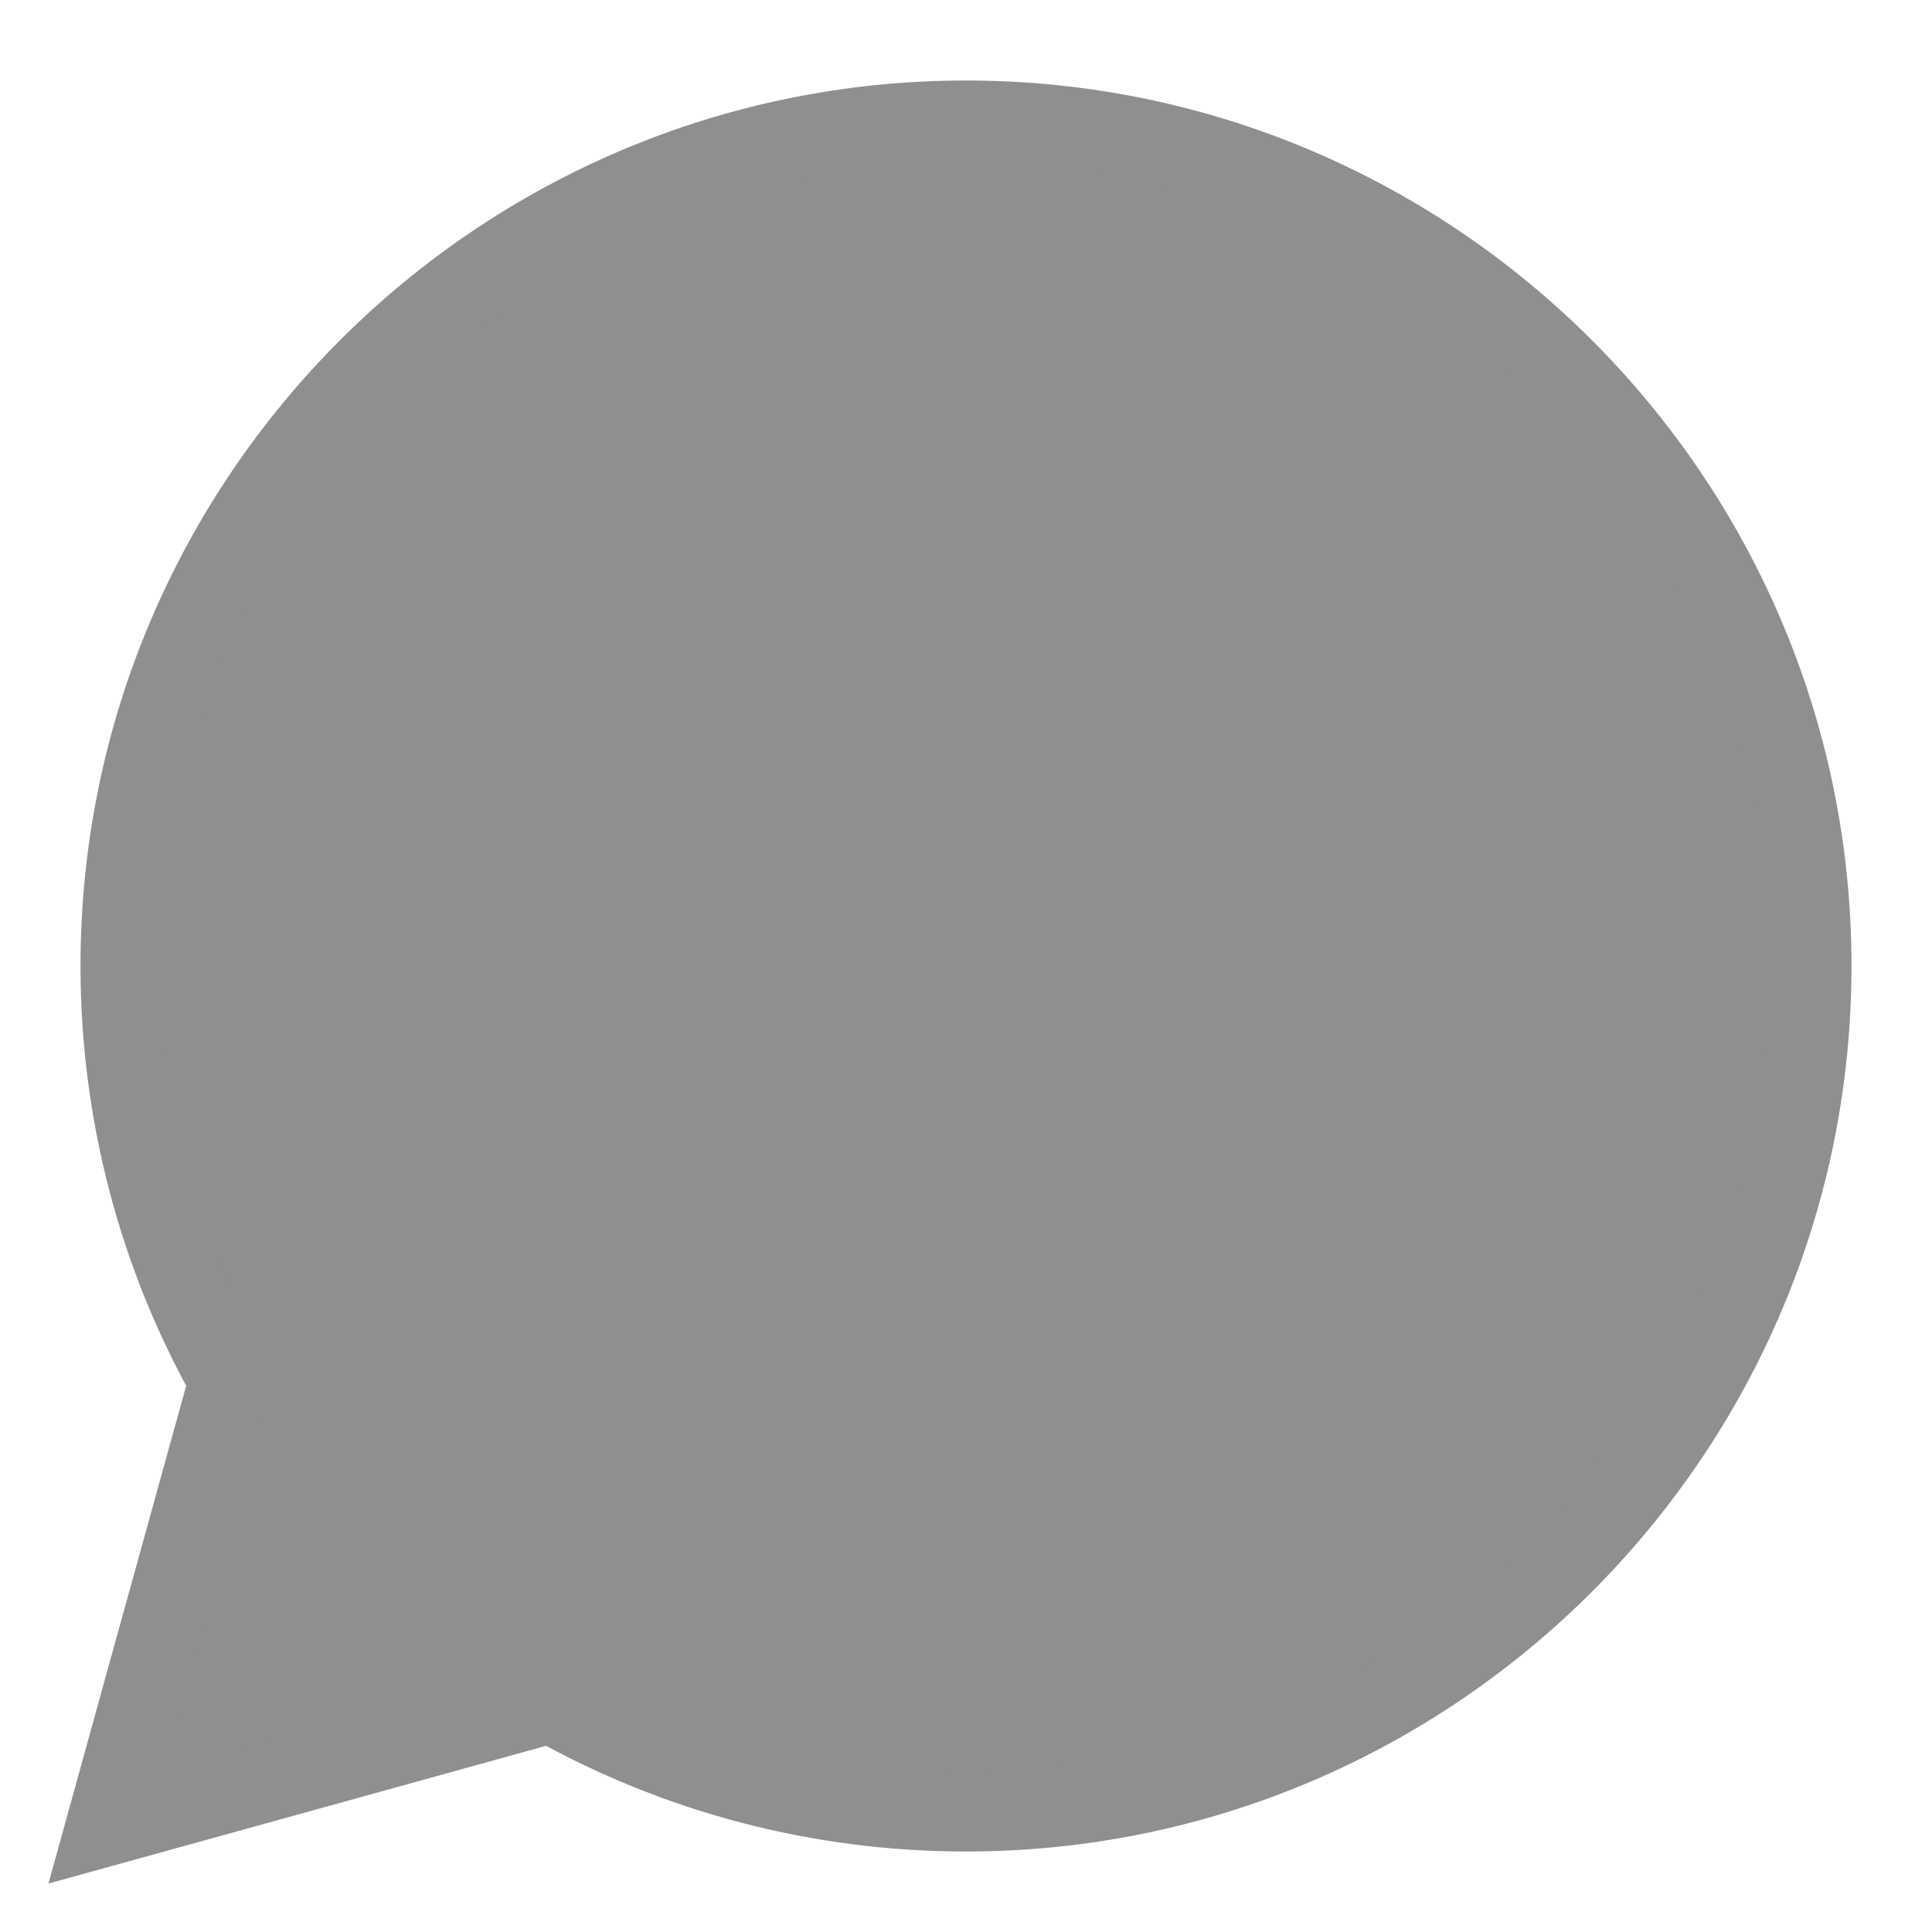
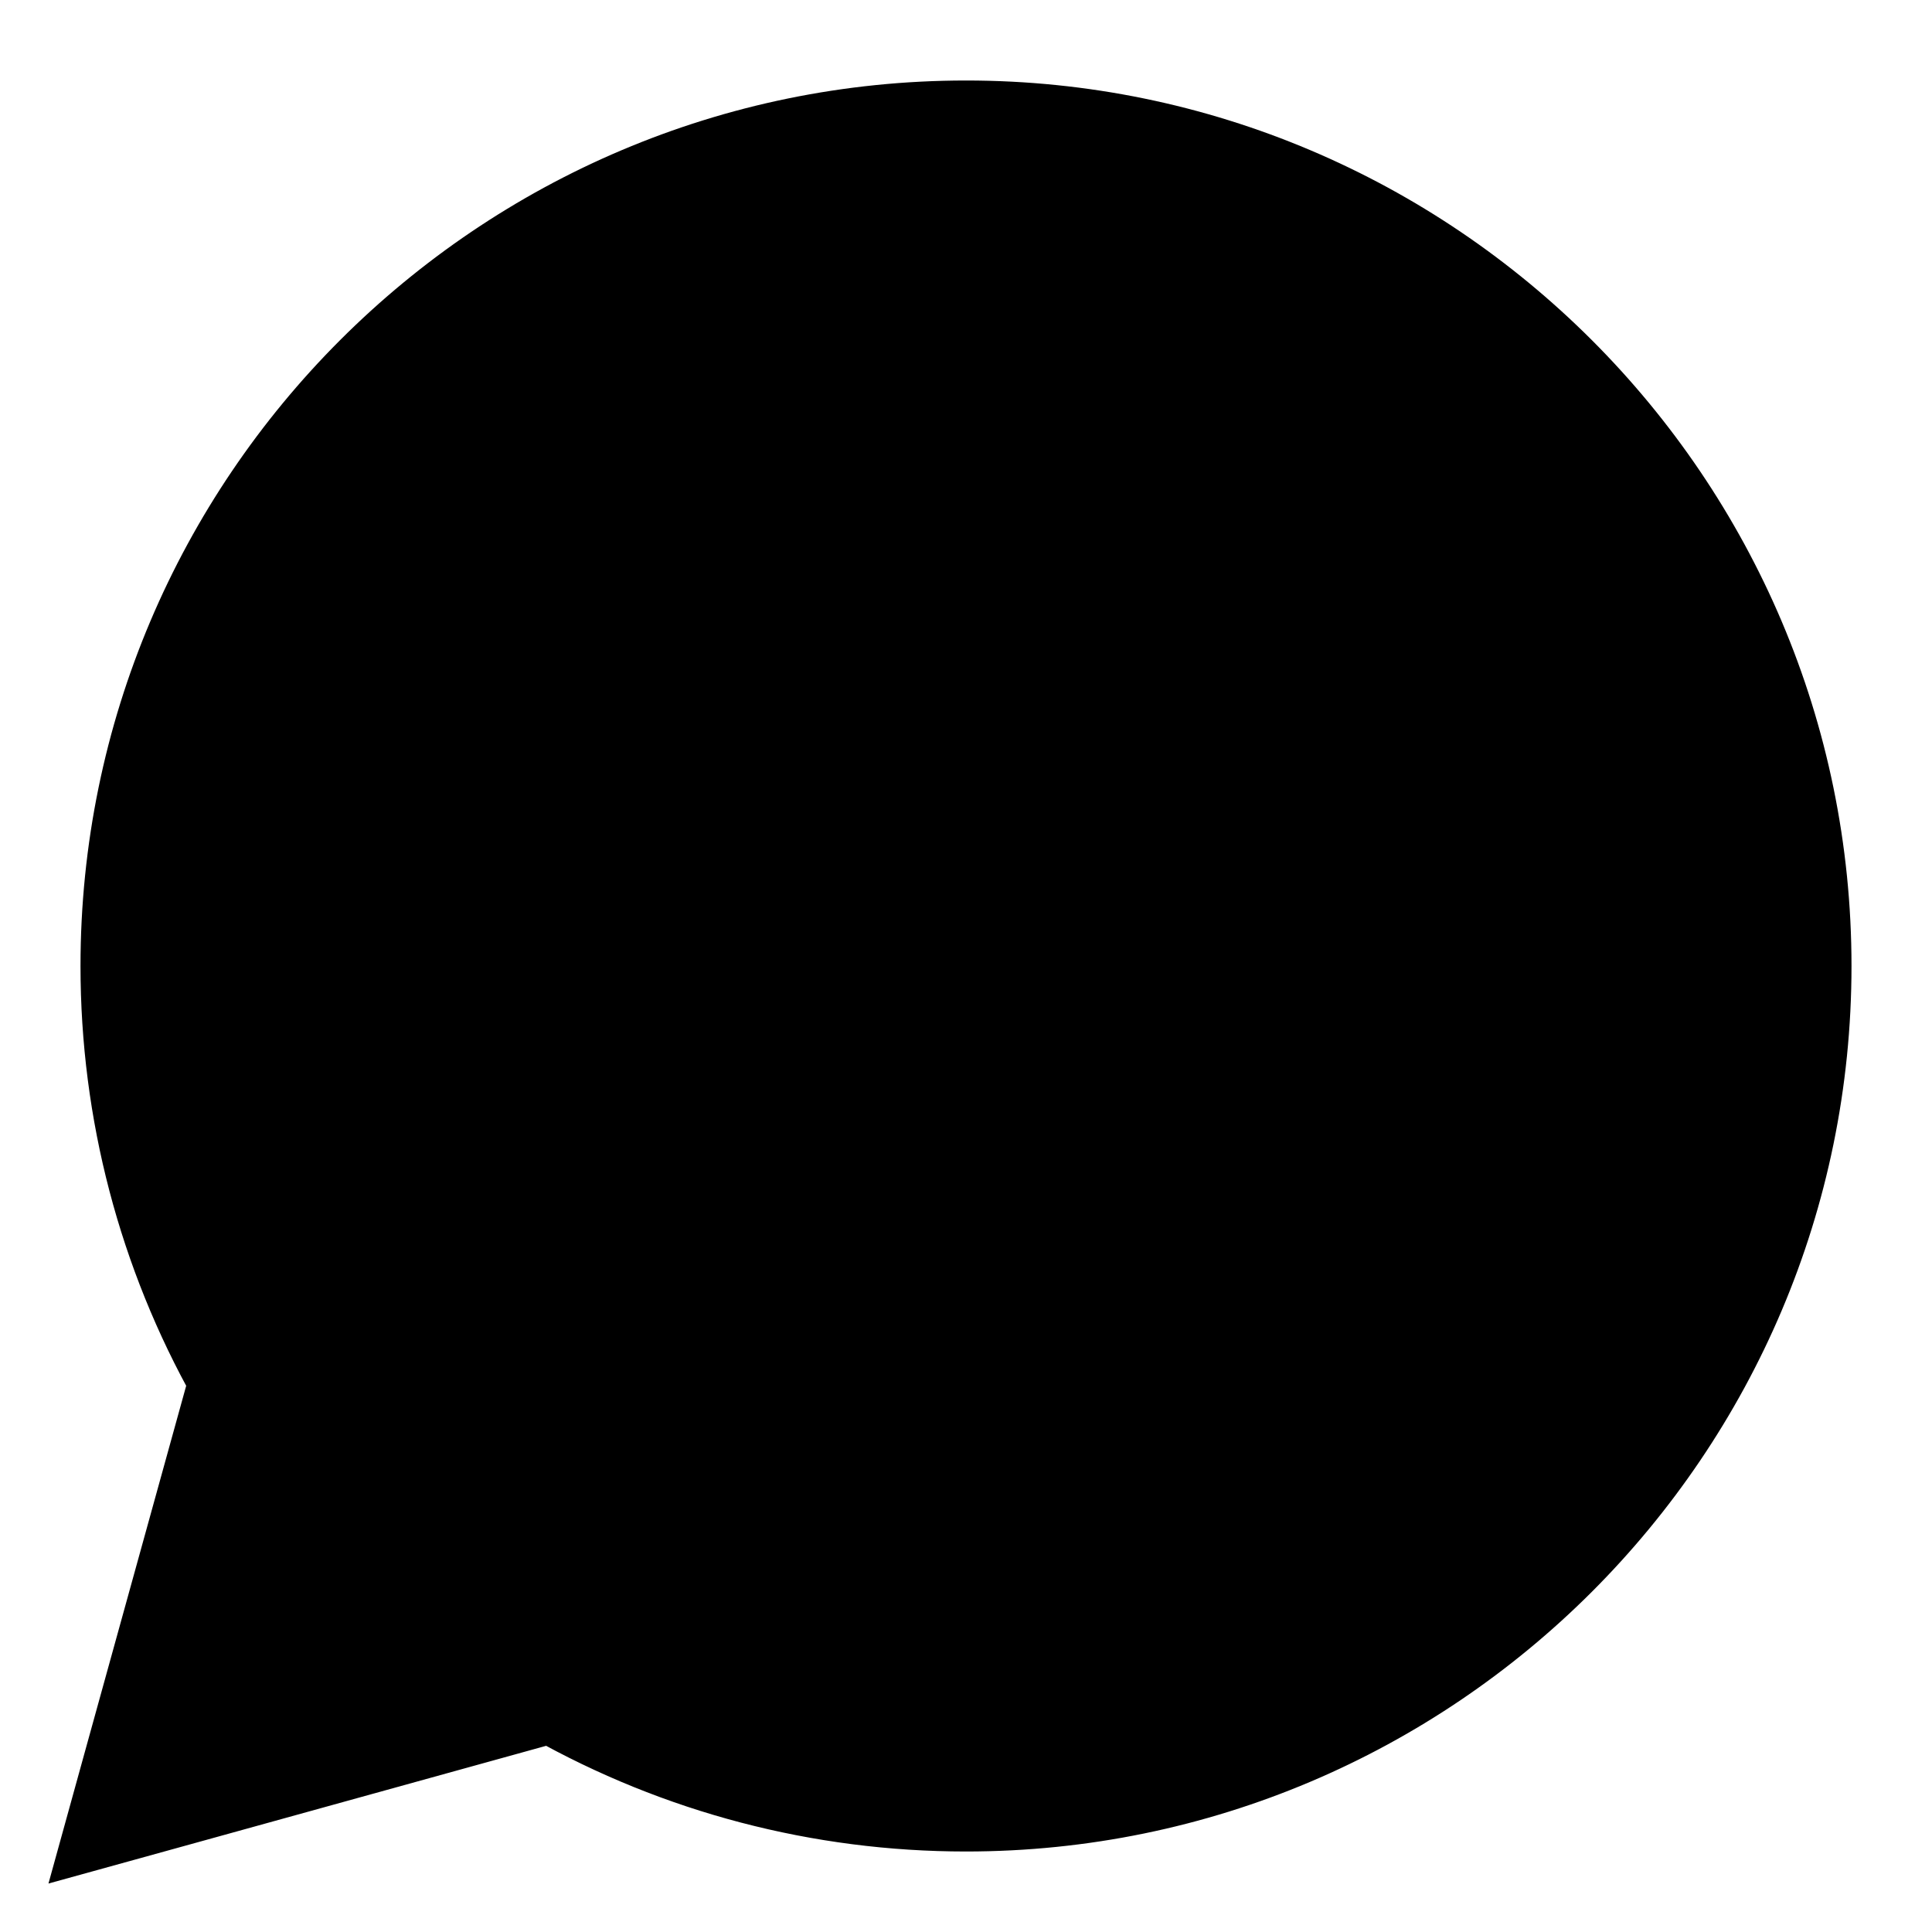
<svg xmlns="http://www.w3.org/2000/svg" width="24" height="24" viewBox="0 0 24 24" fill="none">
-   <path d="M6.847 21.151C8.415 22.035 10.184 22.5 11.999 22.5C17.788 22.5 22.5 17.79 22.5 12C22.5 6.209 17.788 1.5 12.001 1.5C6.21 1.5 1.5 6.209 1.5 12C1.5 13.814 1.965 15.583 2.849 17.152L1.554 21.831L1.319 22.681L2.169 22.446L6.847 21.151Z" fill="#8F8F8F" stroke="#8F8F8F" />
+   <path d="M6.847 21.151C8.415 22.035 10.184 22.5 11.999 22.5C17.788 22.5 22.5 17.79 22.5 12C22.5 6.209 17.788 1.5 12.001 1.5C6.21 1.5 1.5 6.209 1.5 12C1.5 13.814 1.965 15.583 2.849 17.152L1.554 21.831L1.319 22.681L2.169 22.446L6.847 21.151Z" fill="currentColor" stroke="currentColor" />
</svg>
